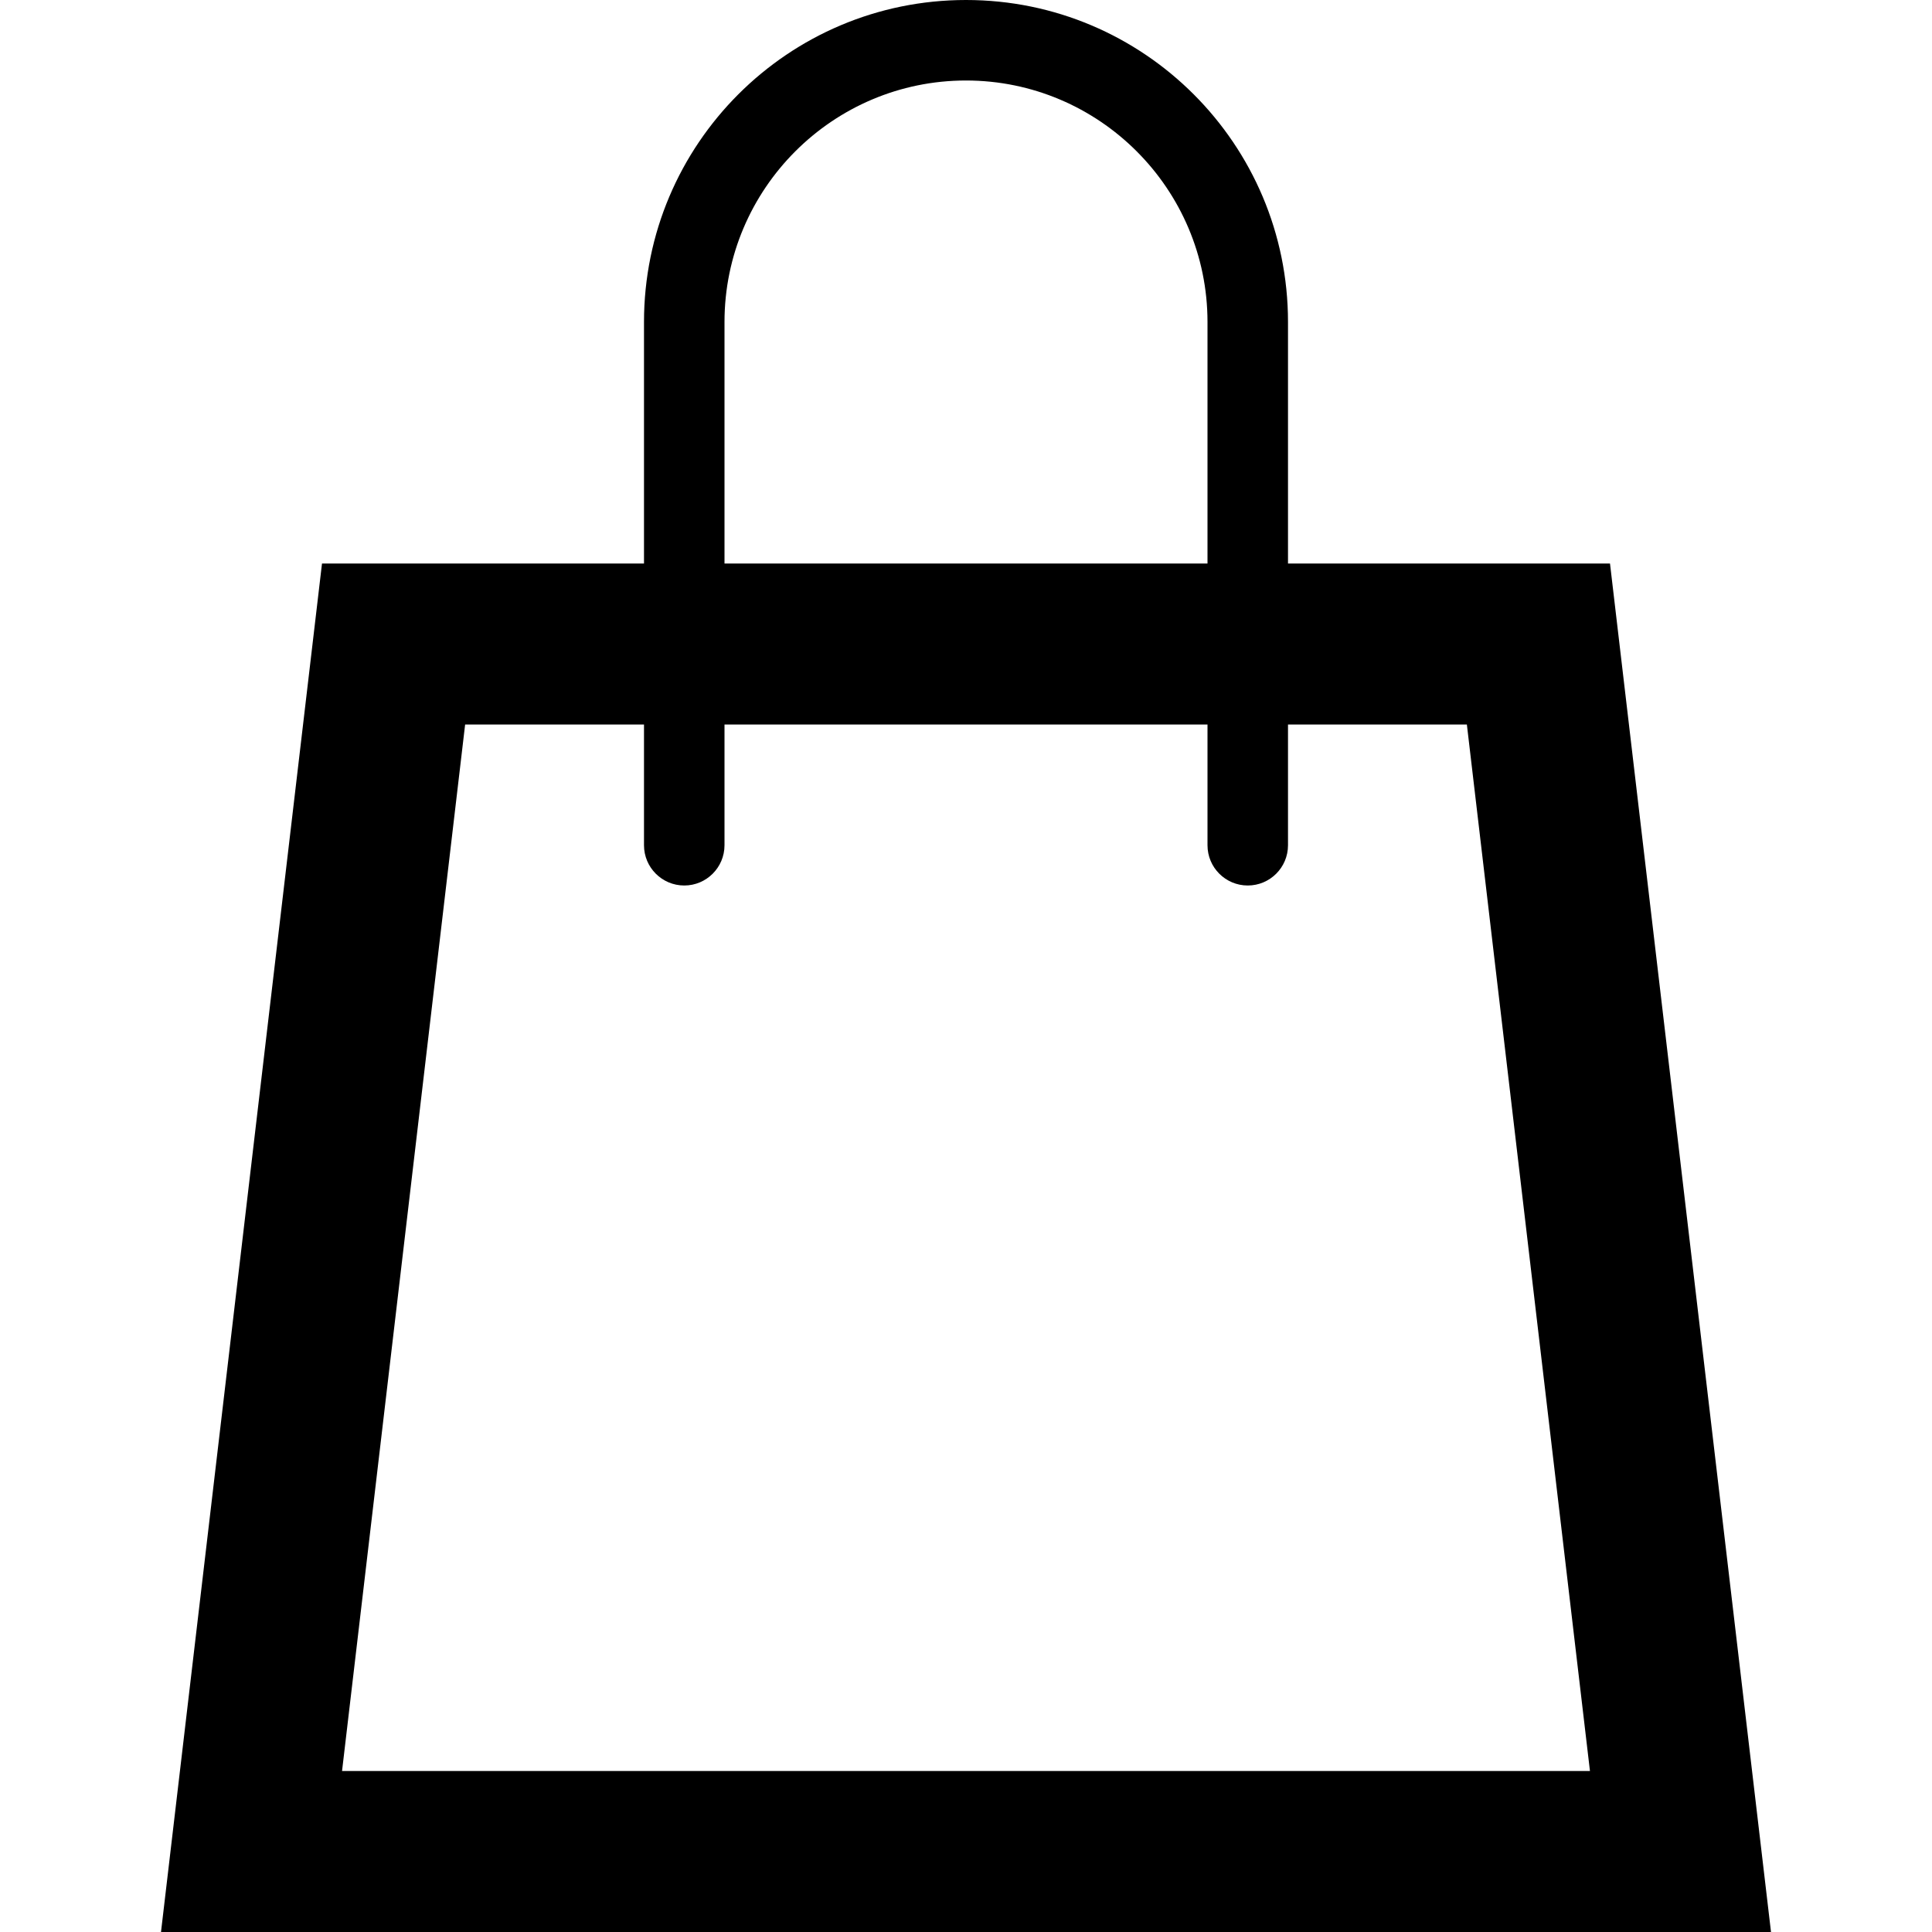
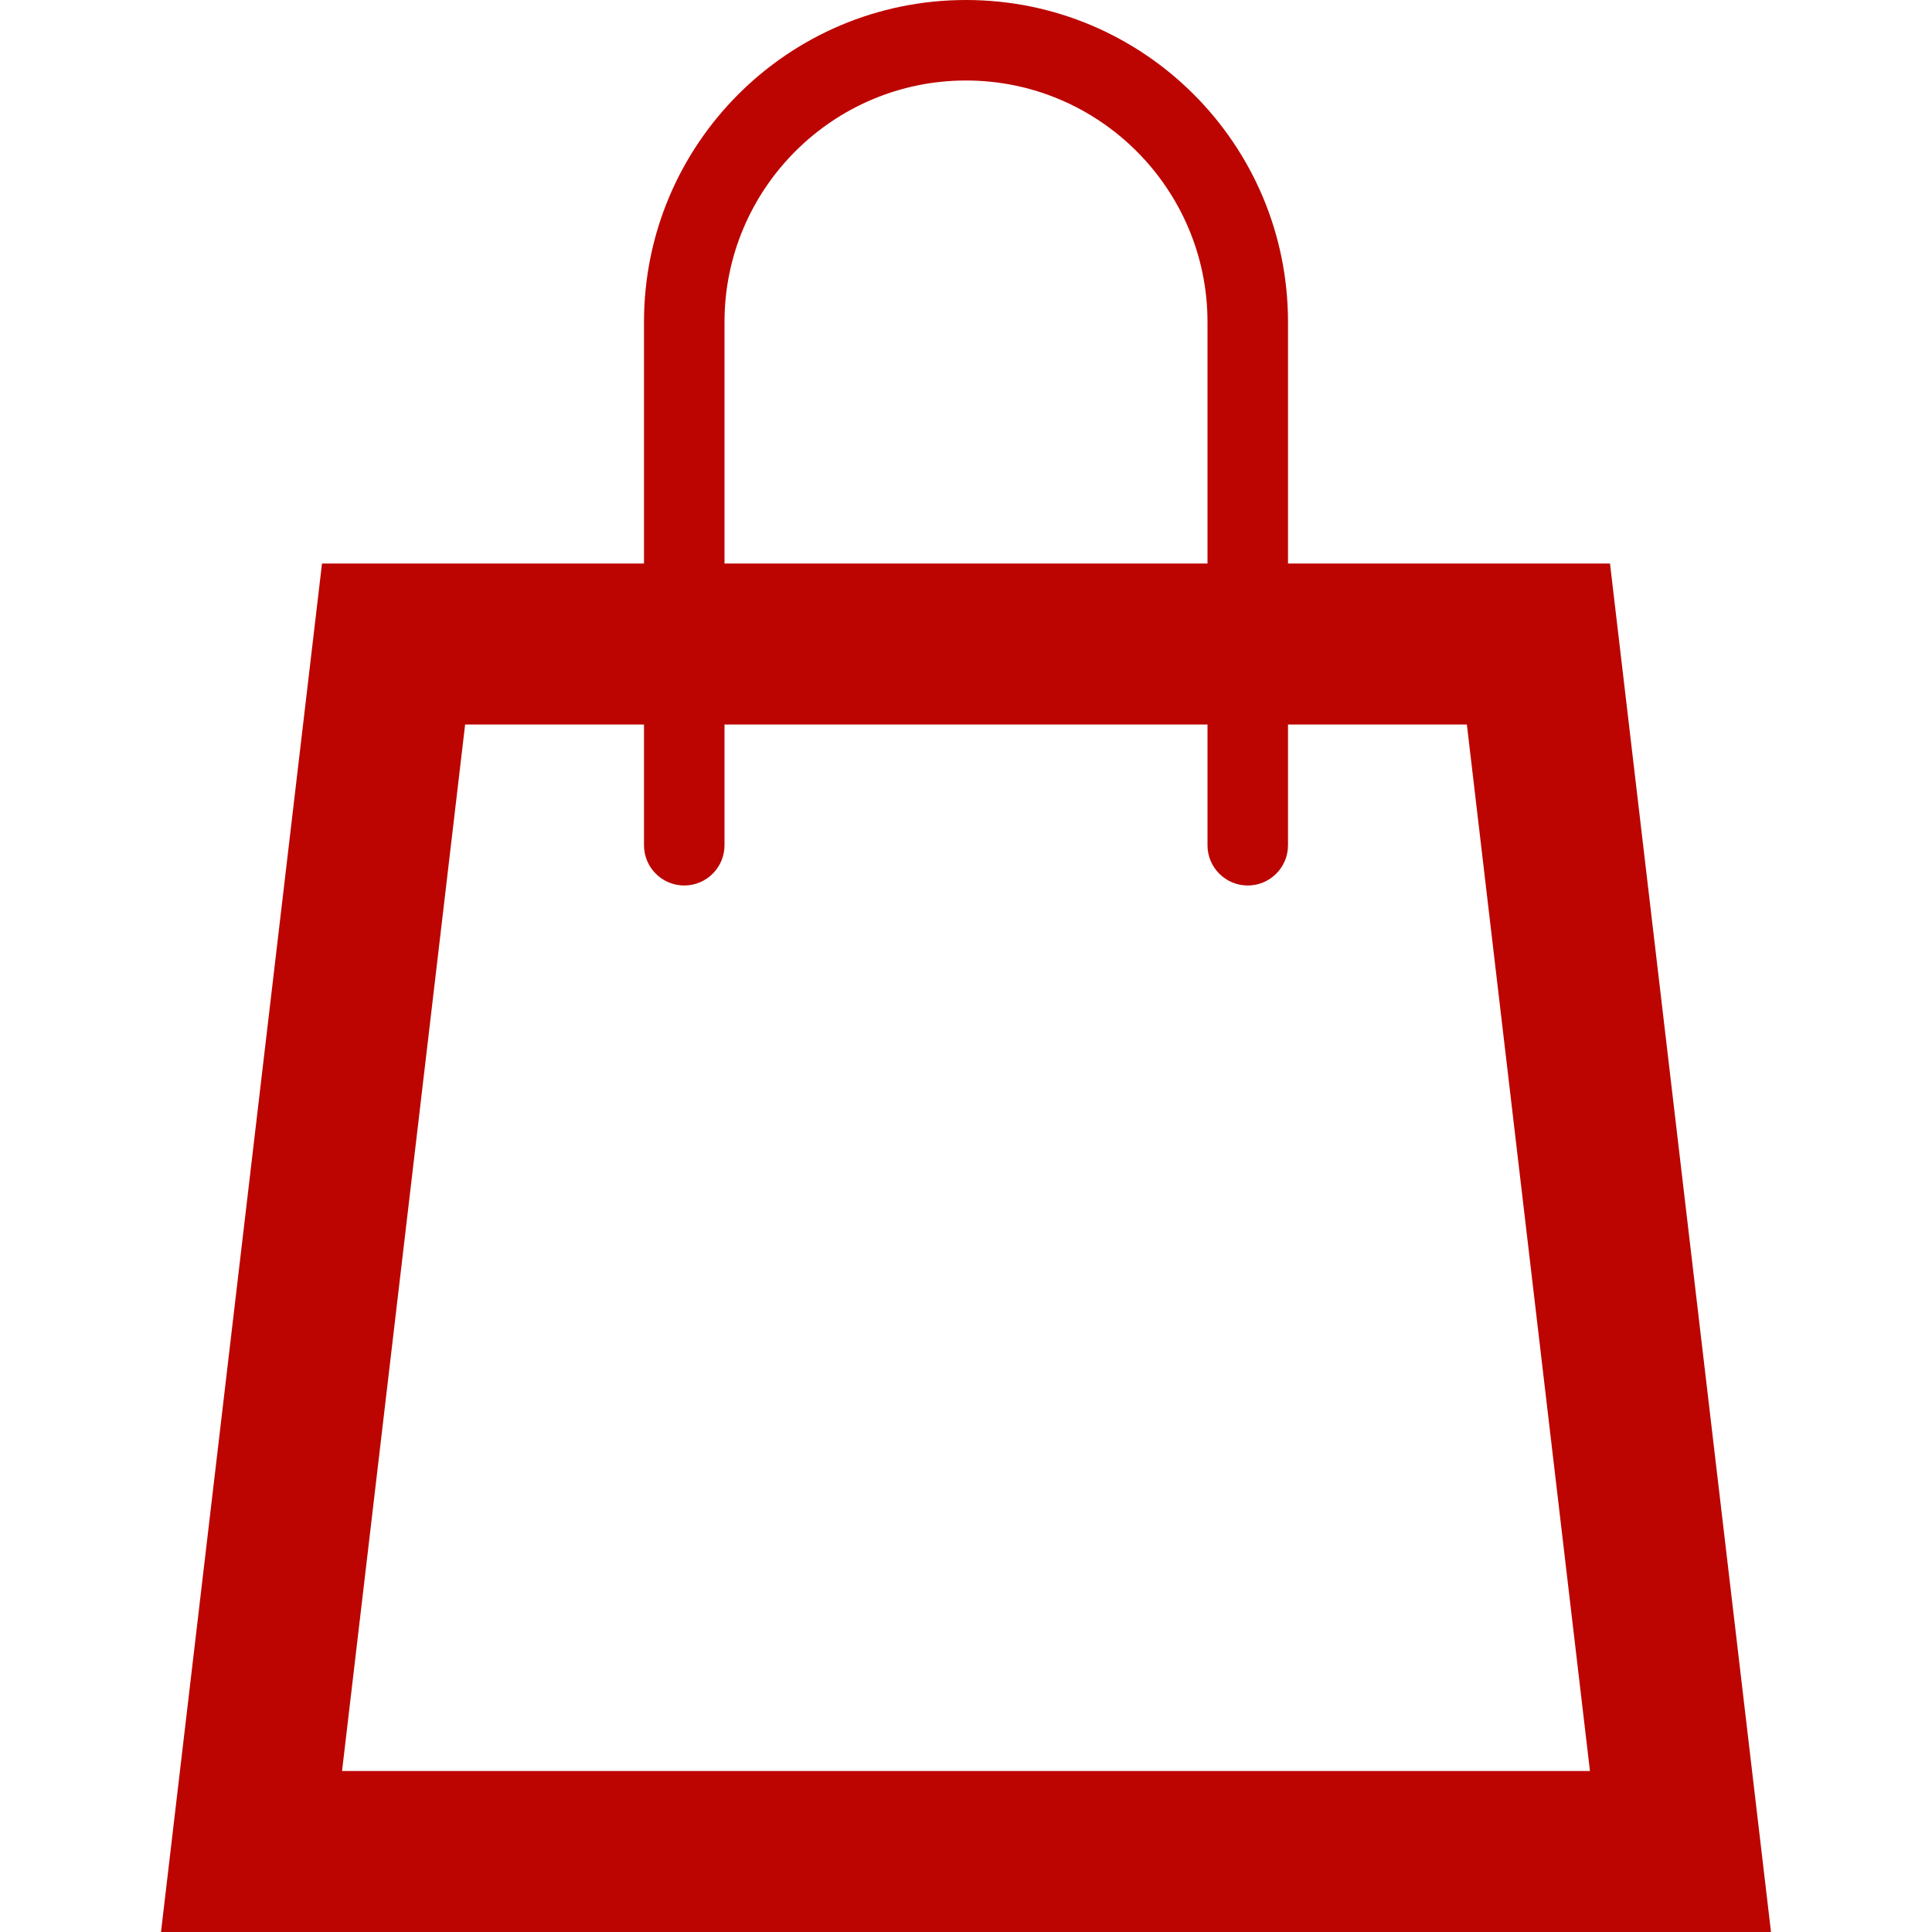
- <svg xmlns="http://www.w3.org/2000/svg" width="24" height="24" viewBox="0 0 24 24">
+ <svg xmlns="http://www.w3.org/2000/svg" fill="#bc0500" width="24" height="24" viewBox="0 0 24 24">
  <path d="M20 7h-4v-3c0-2.209-1.791-4-4-4s-4 1.791-4 4v3h-4l-2 17h20l-2-17zm-11-3c0-1.654 1.346-3 3-3s3 1.346 3 3v3h-6v-3zm-4.751 18l1.529-13h2.222v1.5c0 .276.224.5.5.5s.5-.224.5-.5v-1.5h6v1.5c0 .276.224.5.5.5s.5-.224.5-.5v-1.5h2.222l1.529 13h-15.502z" />
</svg>
